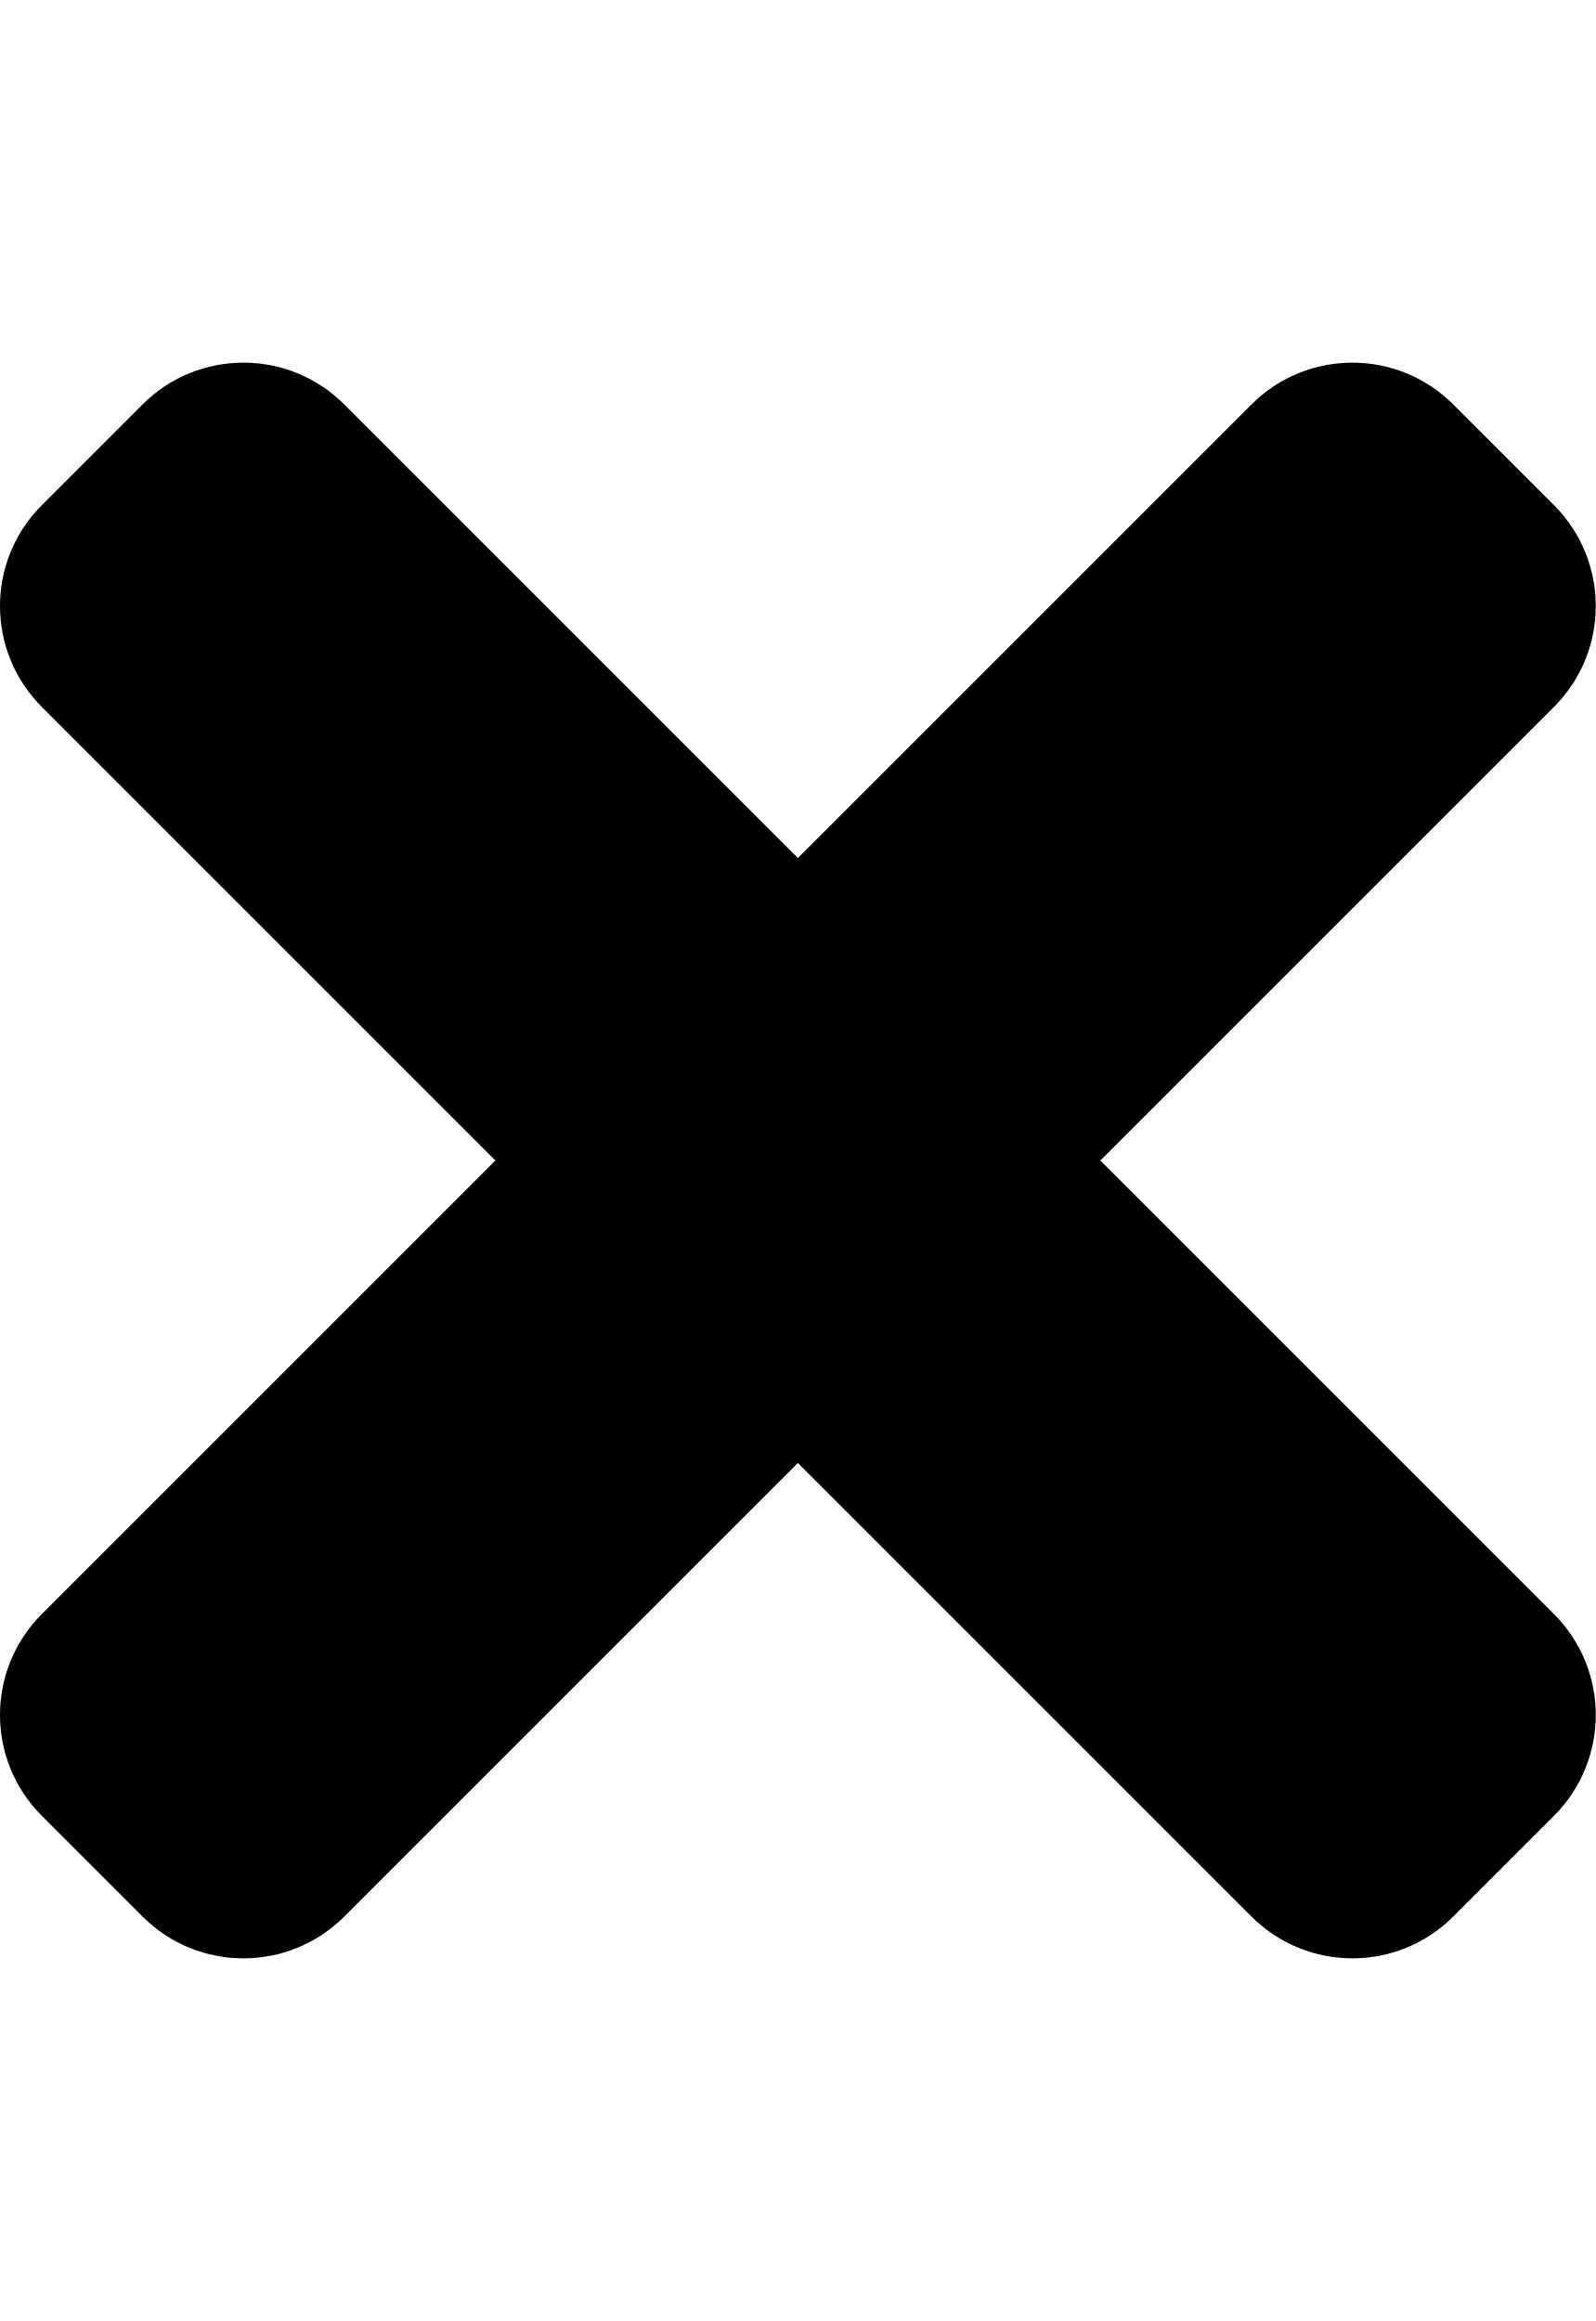
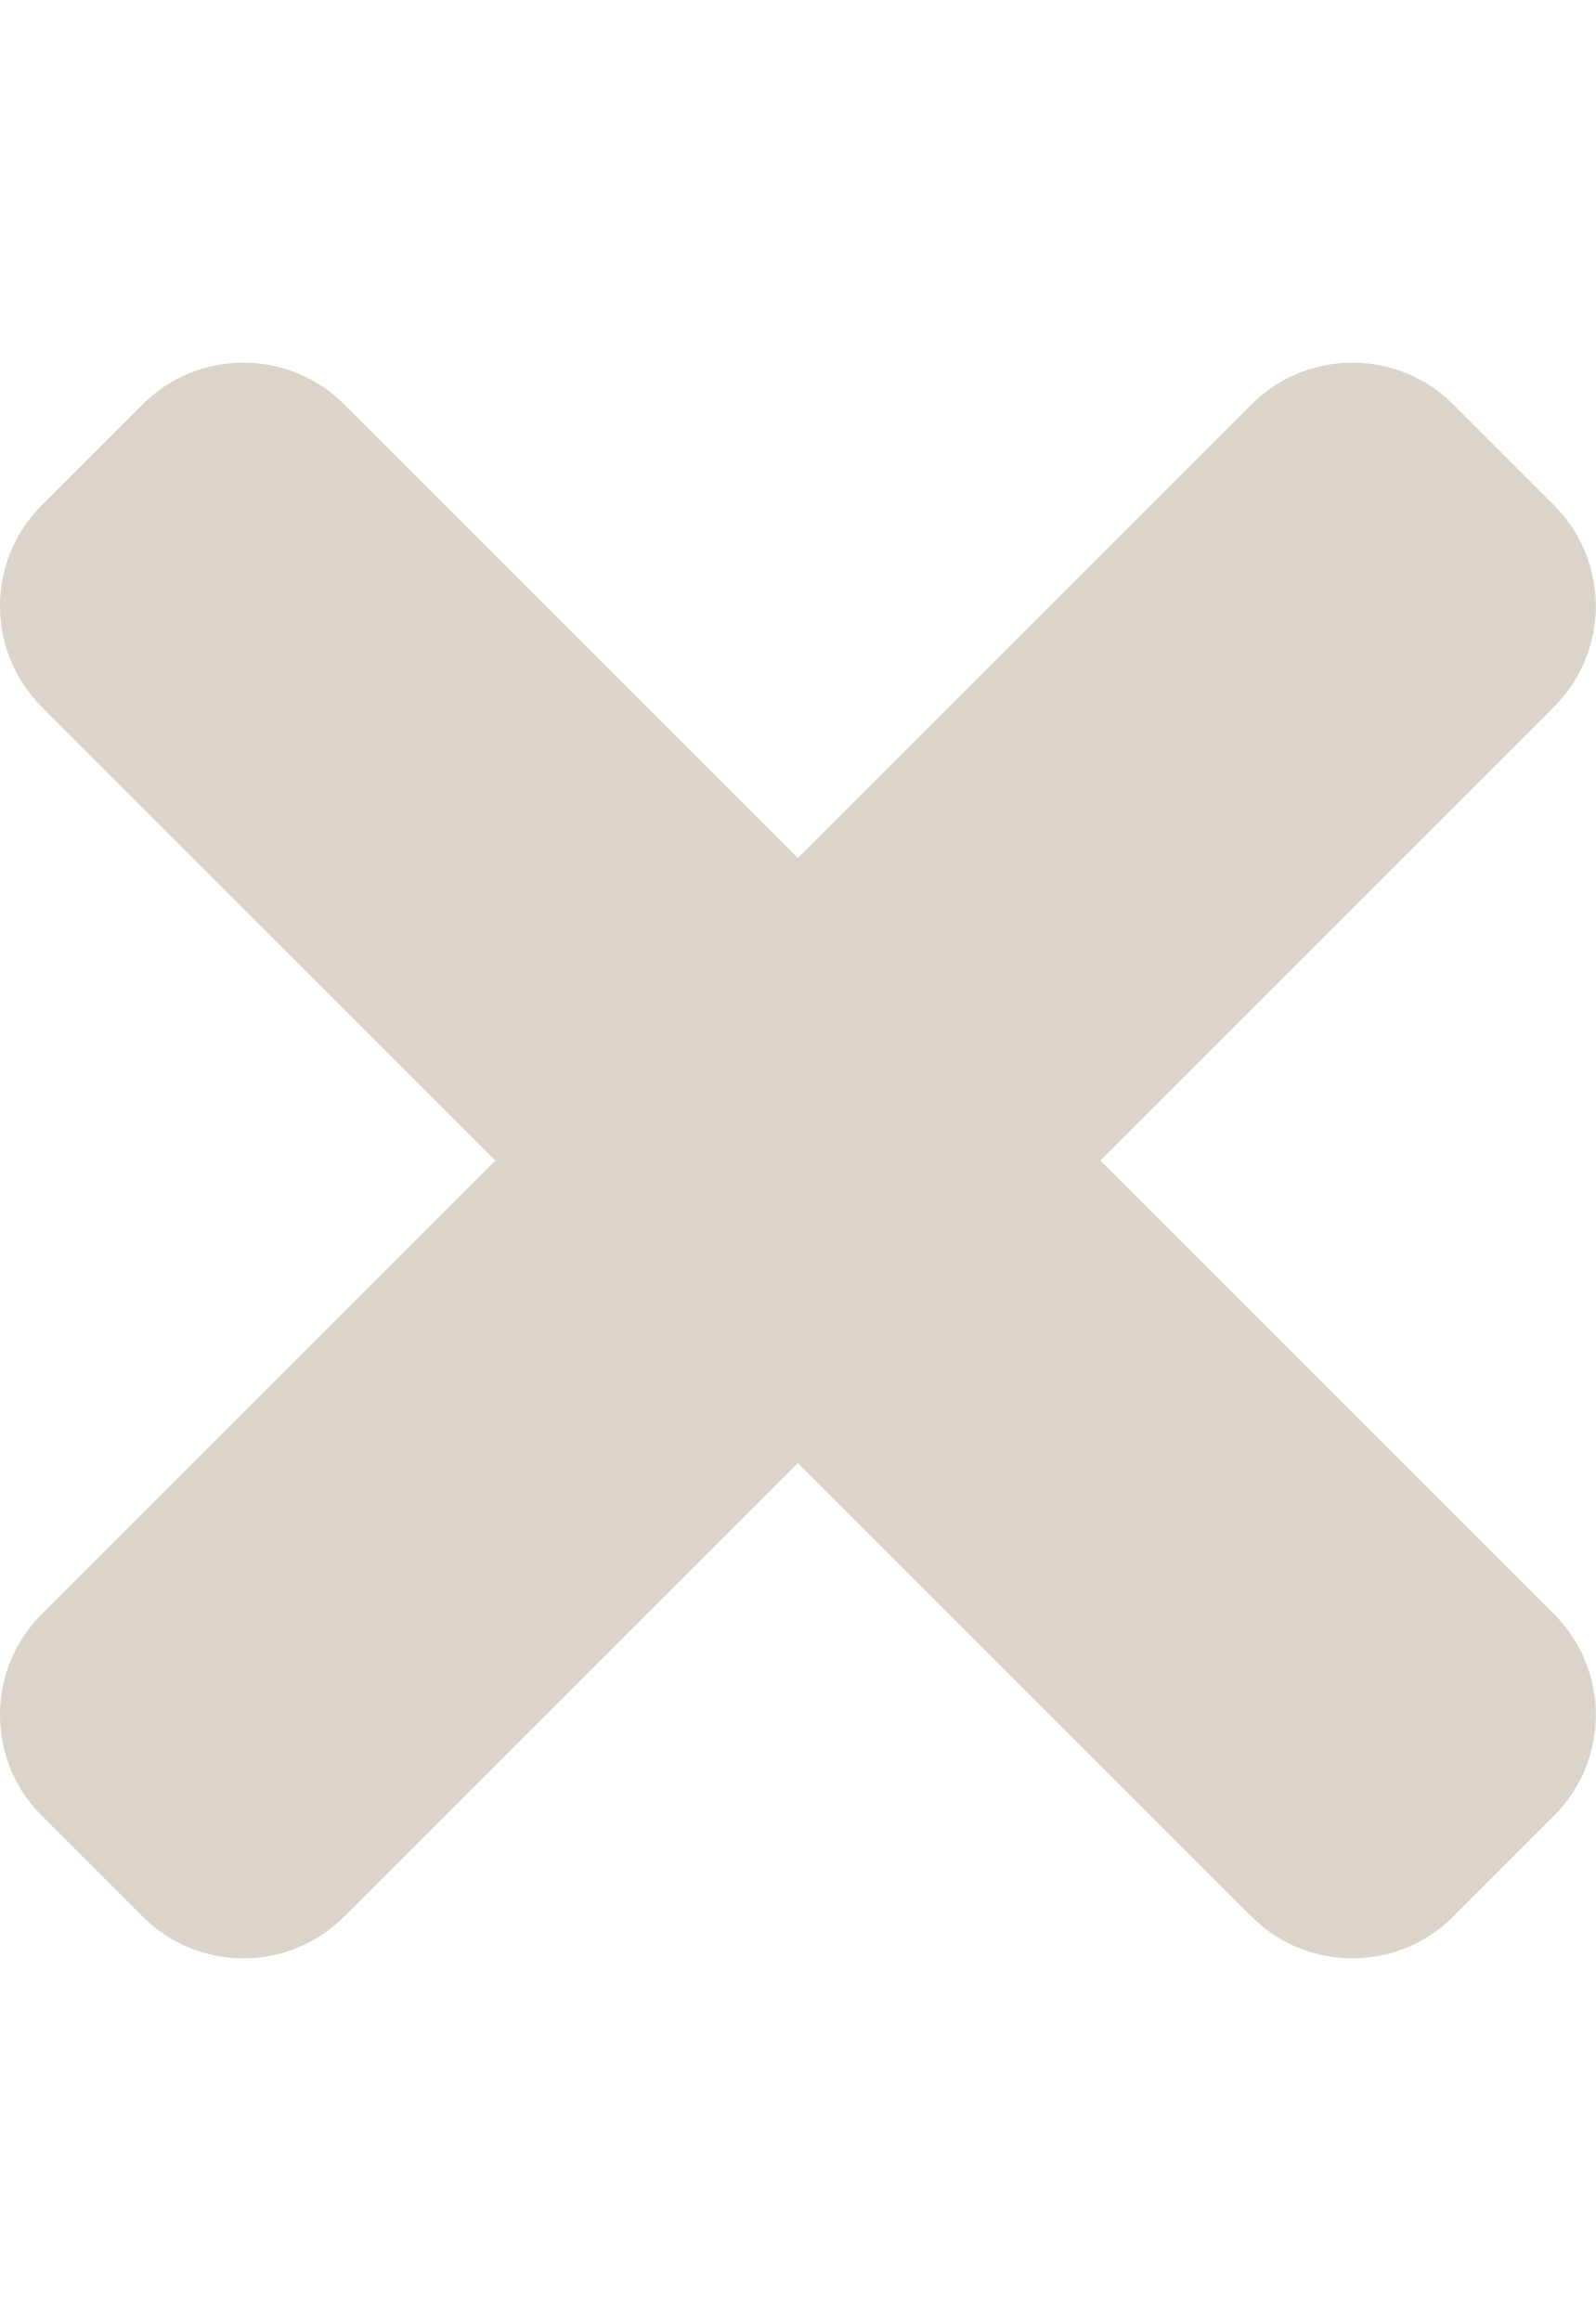
<svg xmlns="http://www.w3.org/2000/svg" aria-hidden="true" focusable="false" data-prefix="fas" data-icon="times" class="svg-inline--fa fa-times fa-w-11" role="img" viewBox="0 0 352 512">
-   <path fill="currentColor" d="M242.72 256l100.07-100.07c12.28-12.28 12.28-32.19 0-44.48l-22.24-22.24c-12.28-12.28-32.19-12.28-44.48 0L176 189.28 75.93 89.21c-12.28-12.28-32.19-12.28-44.48 0L9.21 111.45c-12.28 12.28-12.28 32.19 0 44.48L109.28 256 9.21 356.07c-12.28 12.28-12.28 32.19 0 44.48l22.24 22.24c12.28 12.28 32.2 12.28 44.48 0L176 322.72l100.07 100.07c12.28 12.28 32.2 12.28 44.48 0l22.24-22.24c12.28-12.28 12.28-32.19 0-44.48L242.72 256z" />
+   <path fill="#dad4ca" d="M242.72 256l100.07-100.07c12.28-12.28 12.28-32.19 0-44.48l-22.24-22.24c-12.28-12.28-32.19-12.28-44.48 0L176 189.28 75.93 89.21c-12.28-12.28-32.19-12.28-44.48 0L9.21 111.45c-12.28 12.28-12.28 32.19 0 44.48L109.28 256 9.21 356.07c-12.28 12.28-12.28 32.19 0 44.48l22.24 22.24c12.28 12.28 32.2 12.28 44.48 0L176 322.72l100.07 100.07c12.28 12.28 32.2 12.28 44.48 0l22.24-22.24c12.28-12.28 12.28-32.19 0-44.48L242.72 256z" />
</svg>
